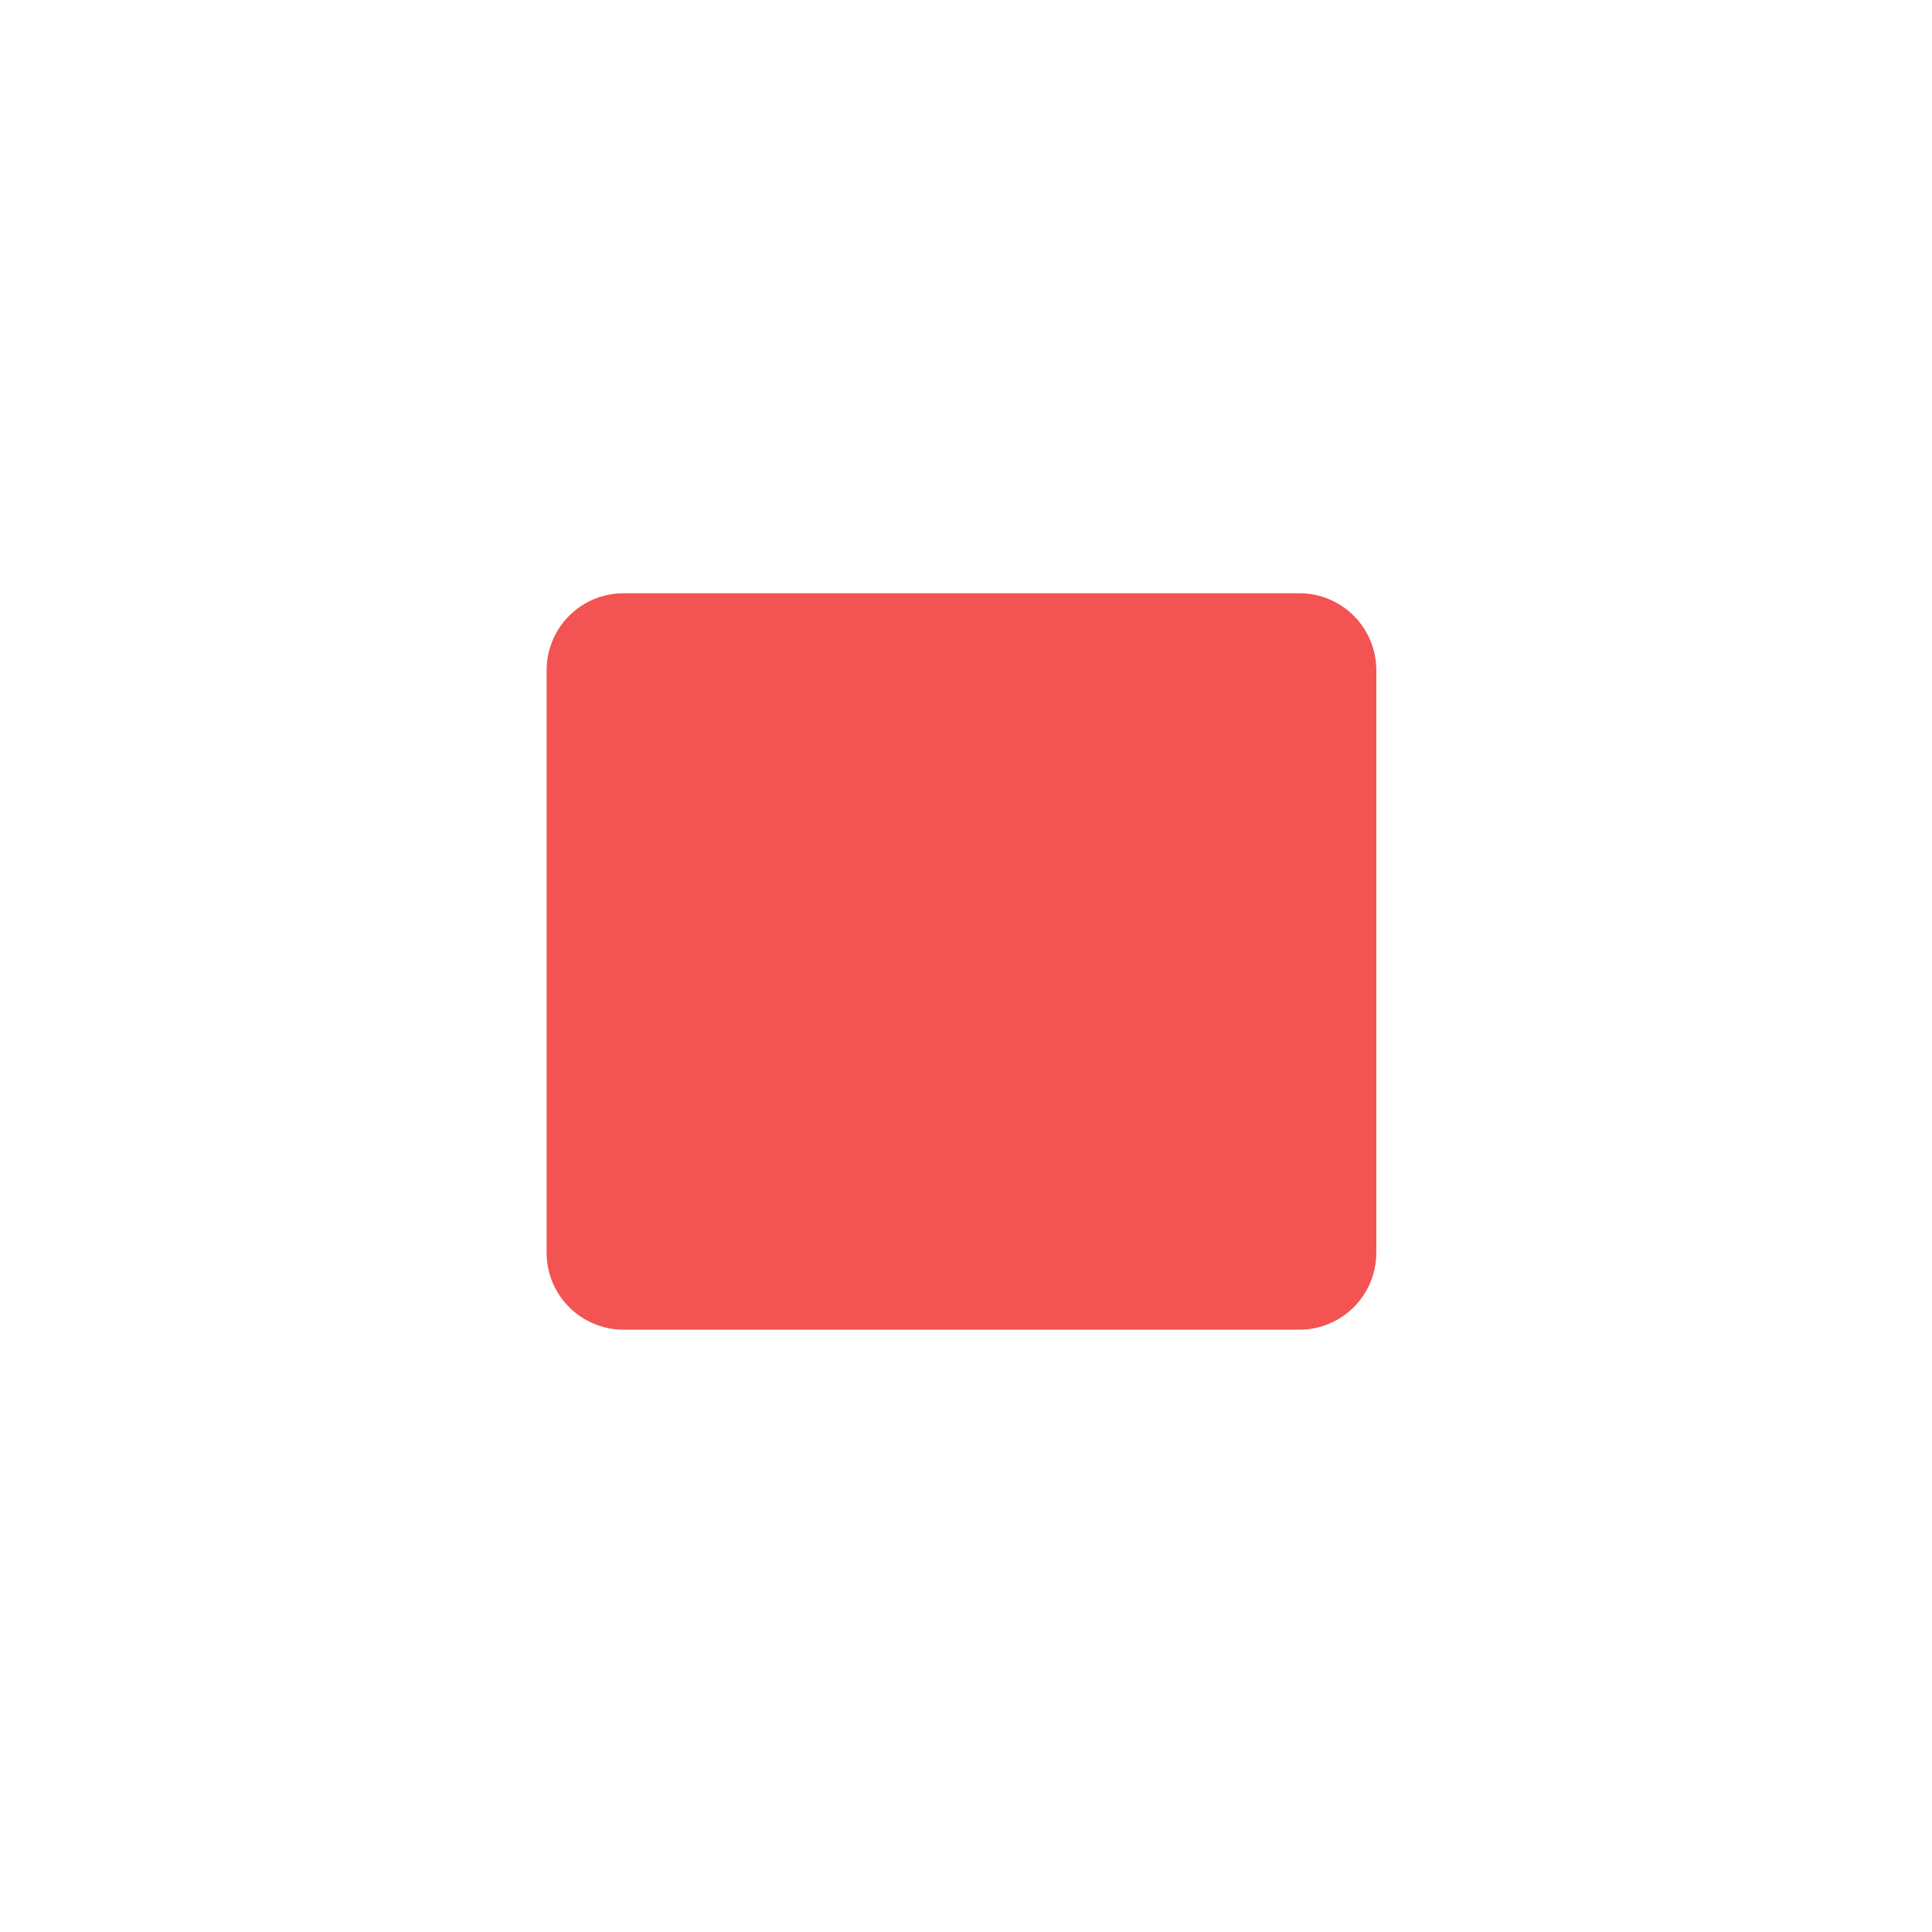
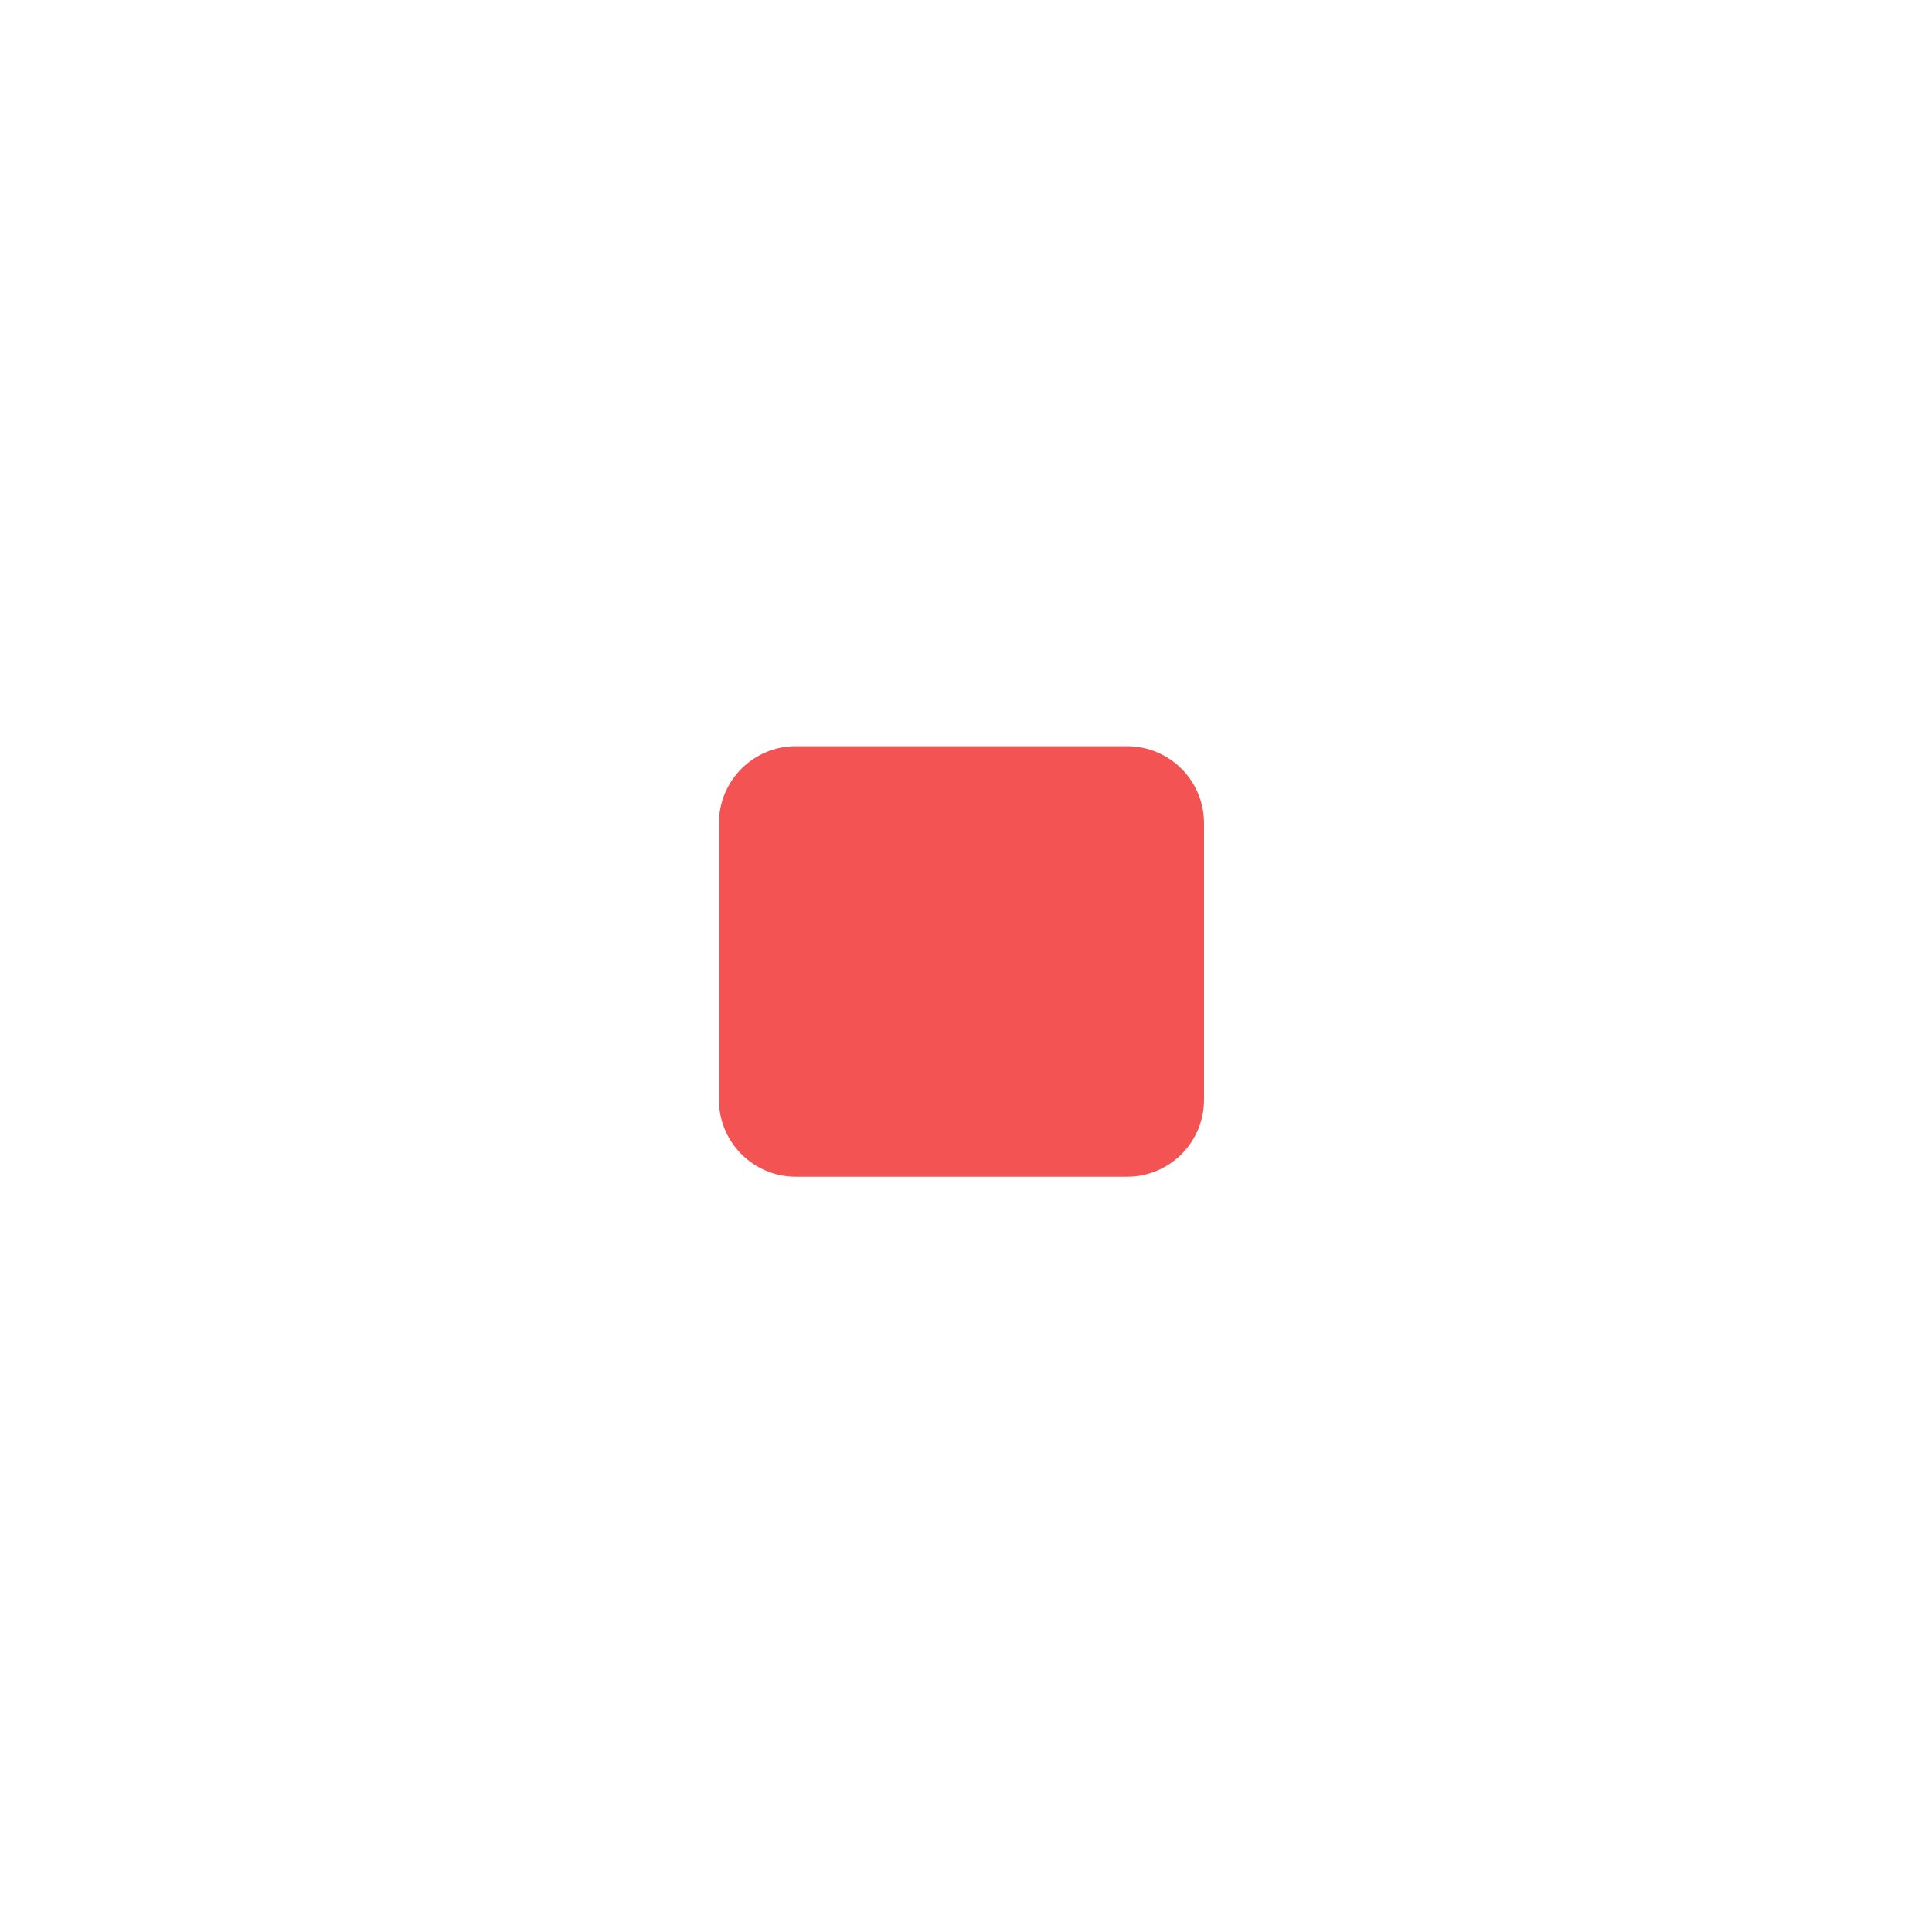
<svg xmlns="http://www.w3.org/2000/svg" width="100%" height="100%" viewBox="0 0 178 178" version="1.1" xml:space="preserve" style="fill-rule:evenodd;clip-rule:evenodd;stroke-linejoin:round;stroke-miterlimit:2;">
-   <g transform="matrix(1,0,0,1,-1032.874,-284.3148)">
-     <g id="wp" transform="matrix(0.278212,0,0,0.319339,1478.645,205.6174)">
+   <g transform="matrix(1,0,0,1,-1032.874,-1054.472)">
+     <g id="wp" transform="matrix(0.278212,0,0,0.319339,1478.645,975.7751)">
      <rect x="-1602.271" y="246.438" width="636.799" height="554.787" style="fill:none;" />
-       <g transform="matrix(2.566412,0,0,2.528283,-2211.585,-3845.017)">
-         <path d="M415.013,1694.749C415.013,1692.421 413.968,1690.189 412.106,1688.542C410.245,1686.896 407.721,1685.972 405.088,1685.972C384.692,1685.972 338.273,1685.972 317.877,1685.972C315.244,1685.972 312.72,1686.896 310.859,1688.542C308.997,1690.189 307.952,1692.421 307.952,1694.749C307.952,1710.887 307.952,1745.094 307.952,1761.232C307.952,1763.56 308.997,1765.793 310.859,1767.439C312.72,1769.085 315.244,1770.01 317.877,1770.01C338.273,1770.01 384.692,1770.01 405.088,1770.01C407.721,1770.01 410.245,1769.085 412.106,1767.439C413.968,1765.793 415.013,1763.56 415.013,1761.232C415.013,1745.094 415.013,1710.887 415.013,1694.749Z" style="fill:rgb(243,83,83);" />
+       <g transform="matrix(1.500417,0,0,1.478126,-1826.246,-2030.356)">
+         <path d="M415.013,1700.985C415.013,1692.693 407.413,1685.972 398.037,1685.972C378.019,1685.972 344.946,1685.972 324.928,1685.972C315.552,1685.972 307.952,1692.693 307.952,1700.985C307.952,1716.241 307.952,1739.74 307.952,1754.996C307.952,1763.288 315.552,1770.01 324.928,1770.01C344.946,1770.01 378.019,1770.01 398.037,1770.01C407.413,1770.01 415.013,1763.288 415.013,1754.996C415.013,1739.74 415.013,1716.241 415.013,1700.985Z" style="fill:rgb(243,83,83);" />
      </g>
    </g>
  </g>
</svg>
